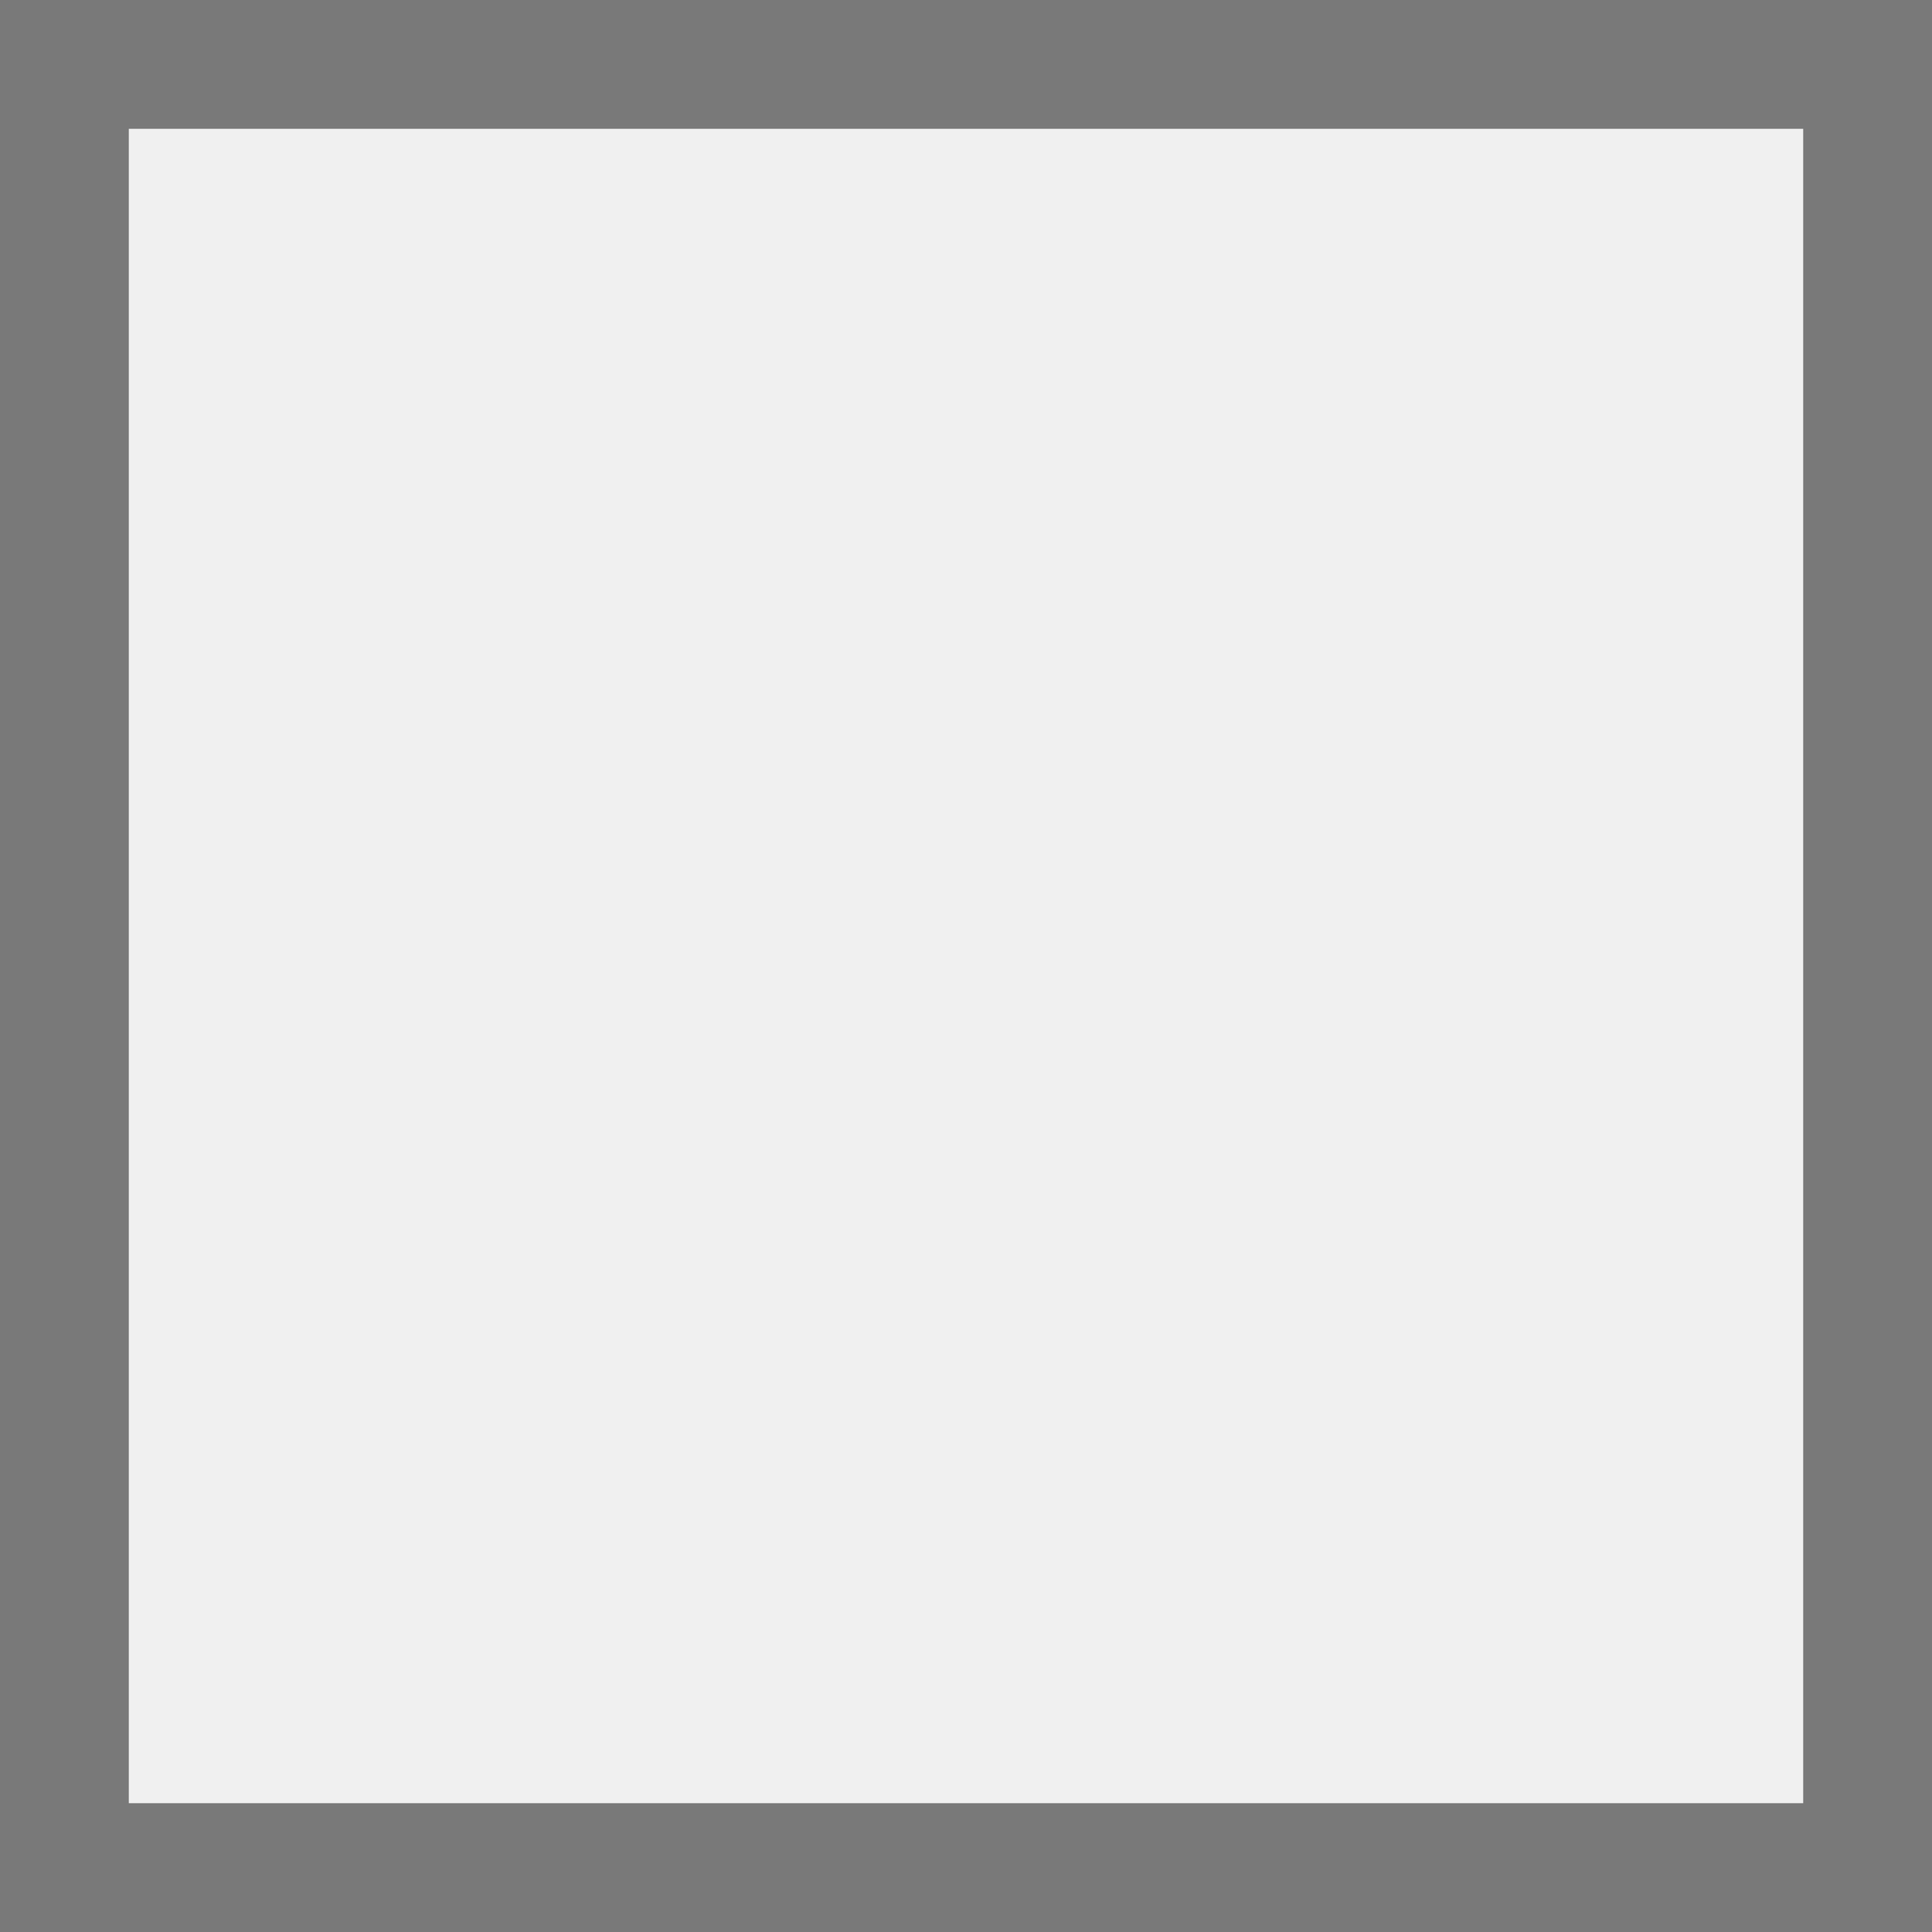
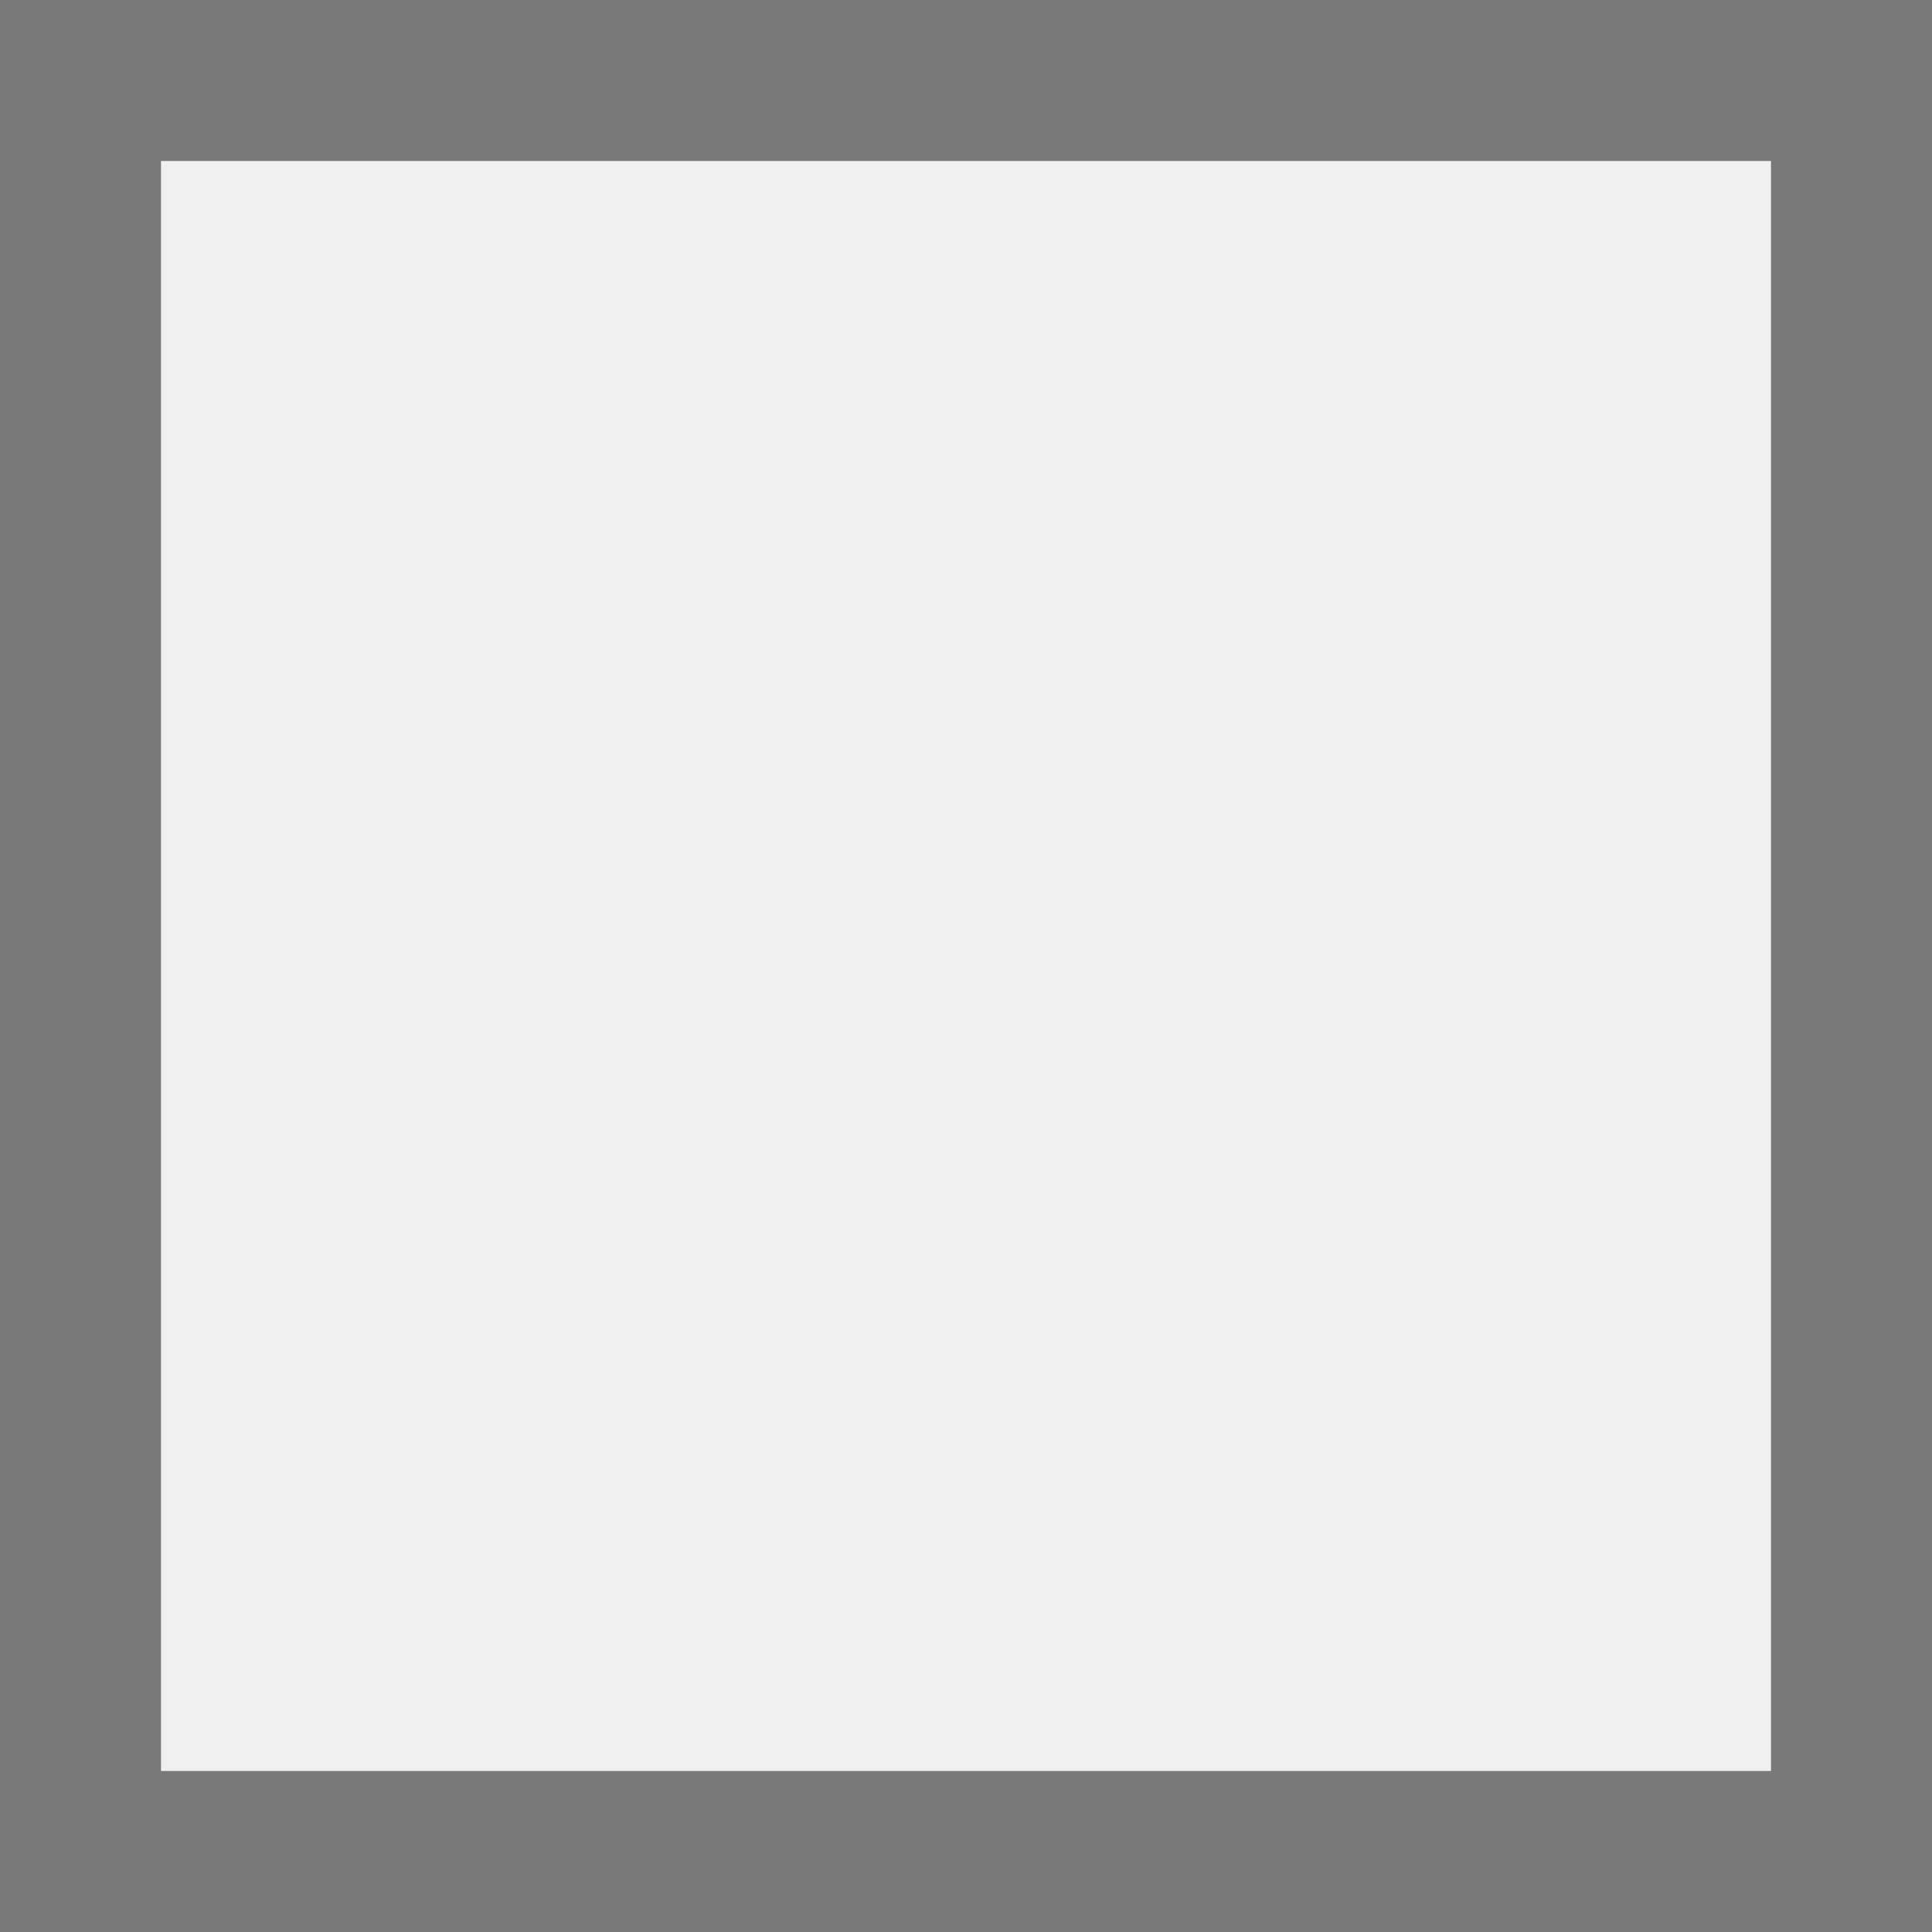
- <svg xmlns="http://www.w3.org/2000/svg" version="1.1" width="15px" height="15px" viewBox="1740 343.5  15 15">
-   <path d="M 1740.5 344  L 1754.5 344  L 1754.5 358  L 1740.5 358  L 1740.5 344  Z " fill-rule="nonzero" fill="#f0f0f0" stroke="none" />
-   <path d="M 1740.5 344  L 1754.5 344  L 1754.5 358  L 1740.5 358  L 1740.5 344  Z " stroke-width="1" stroke="#797979" fill="none" />
+ <svg xmlns="http://www.w3.org/2000/svg" version="1.1" width="12px" height="12px" viewBox="2351 209  12 12">
+   <path d="M 2351.5 209.5  L 2362.5 209.5  L 2362.5 220.5  L 2351.5 220.5  L 2351.5 209.5  Z " fill-rule="nonzero" fill="#f0f0f0" stroke="none" />
+   <path d="M 2351.5 209.5  L 2362.5 209.5  L 2362.5 220.5  L 2351.5 220.5  L 2351.5 209.5  Z " stroke-width="1" stroke="#797979" fill="none" />
</svg>
